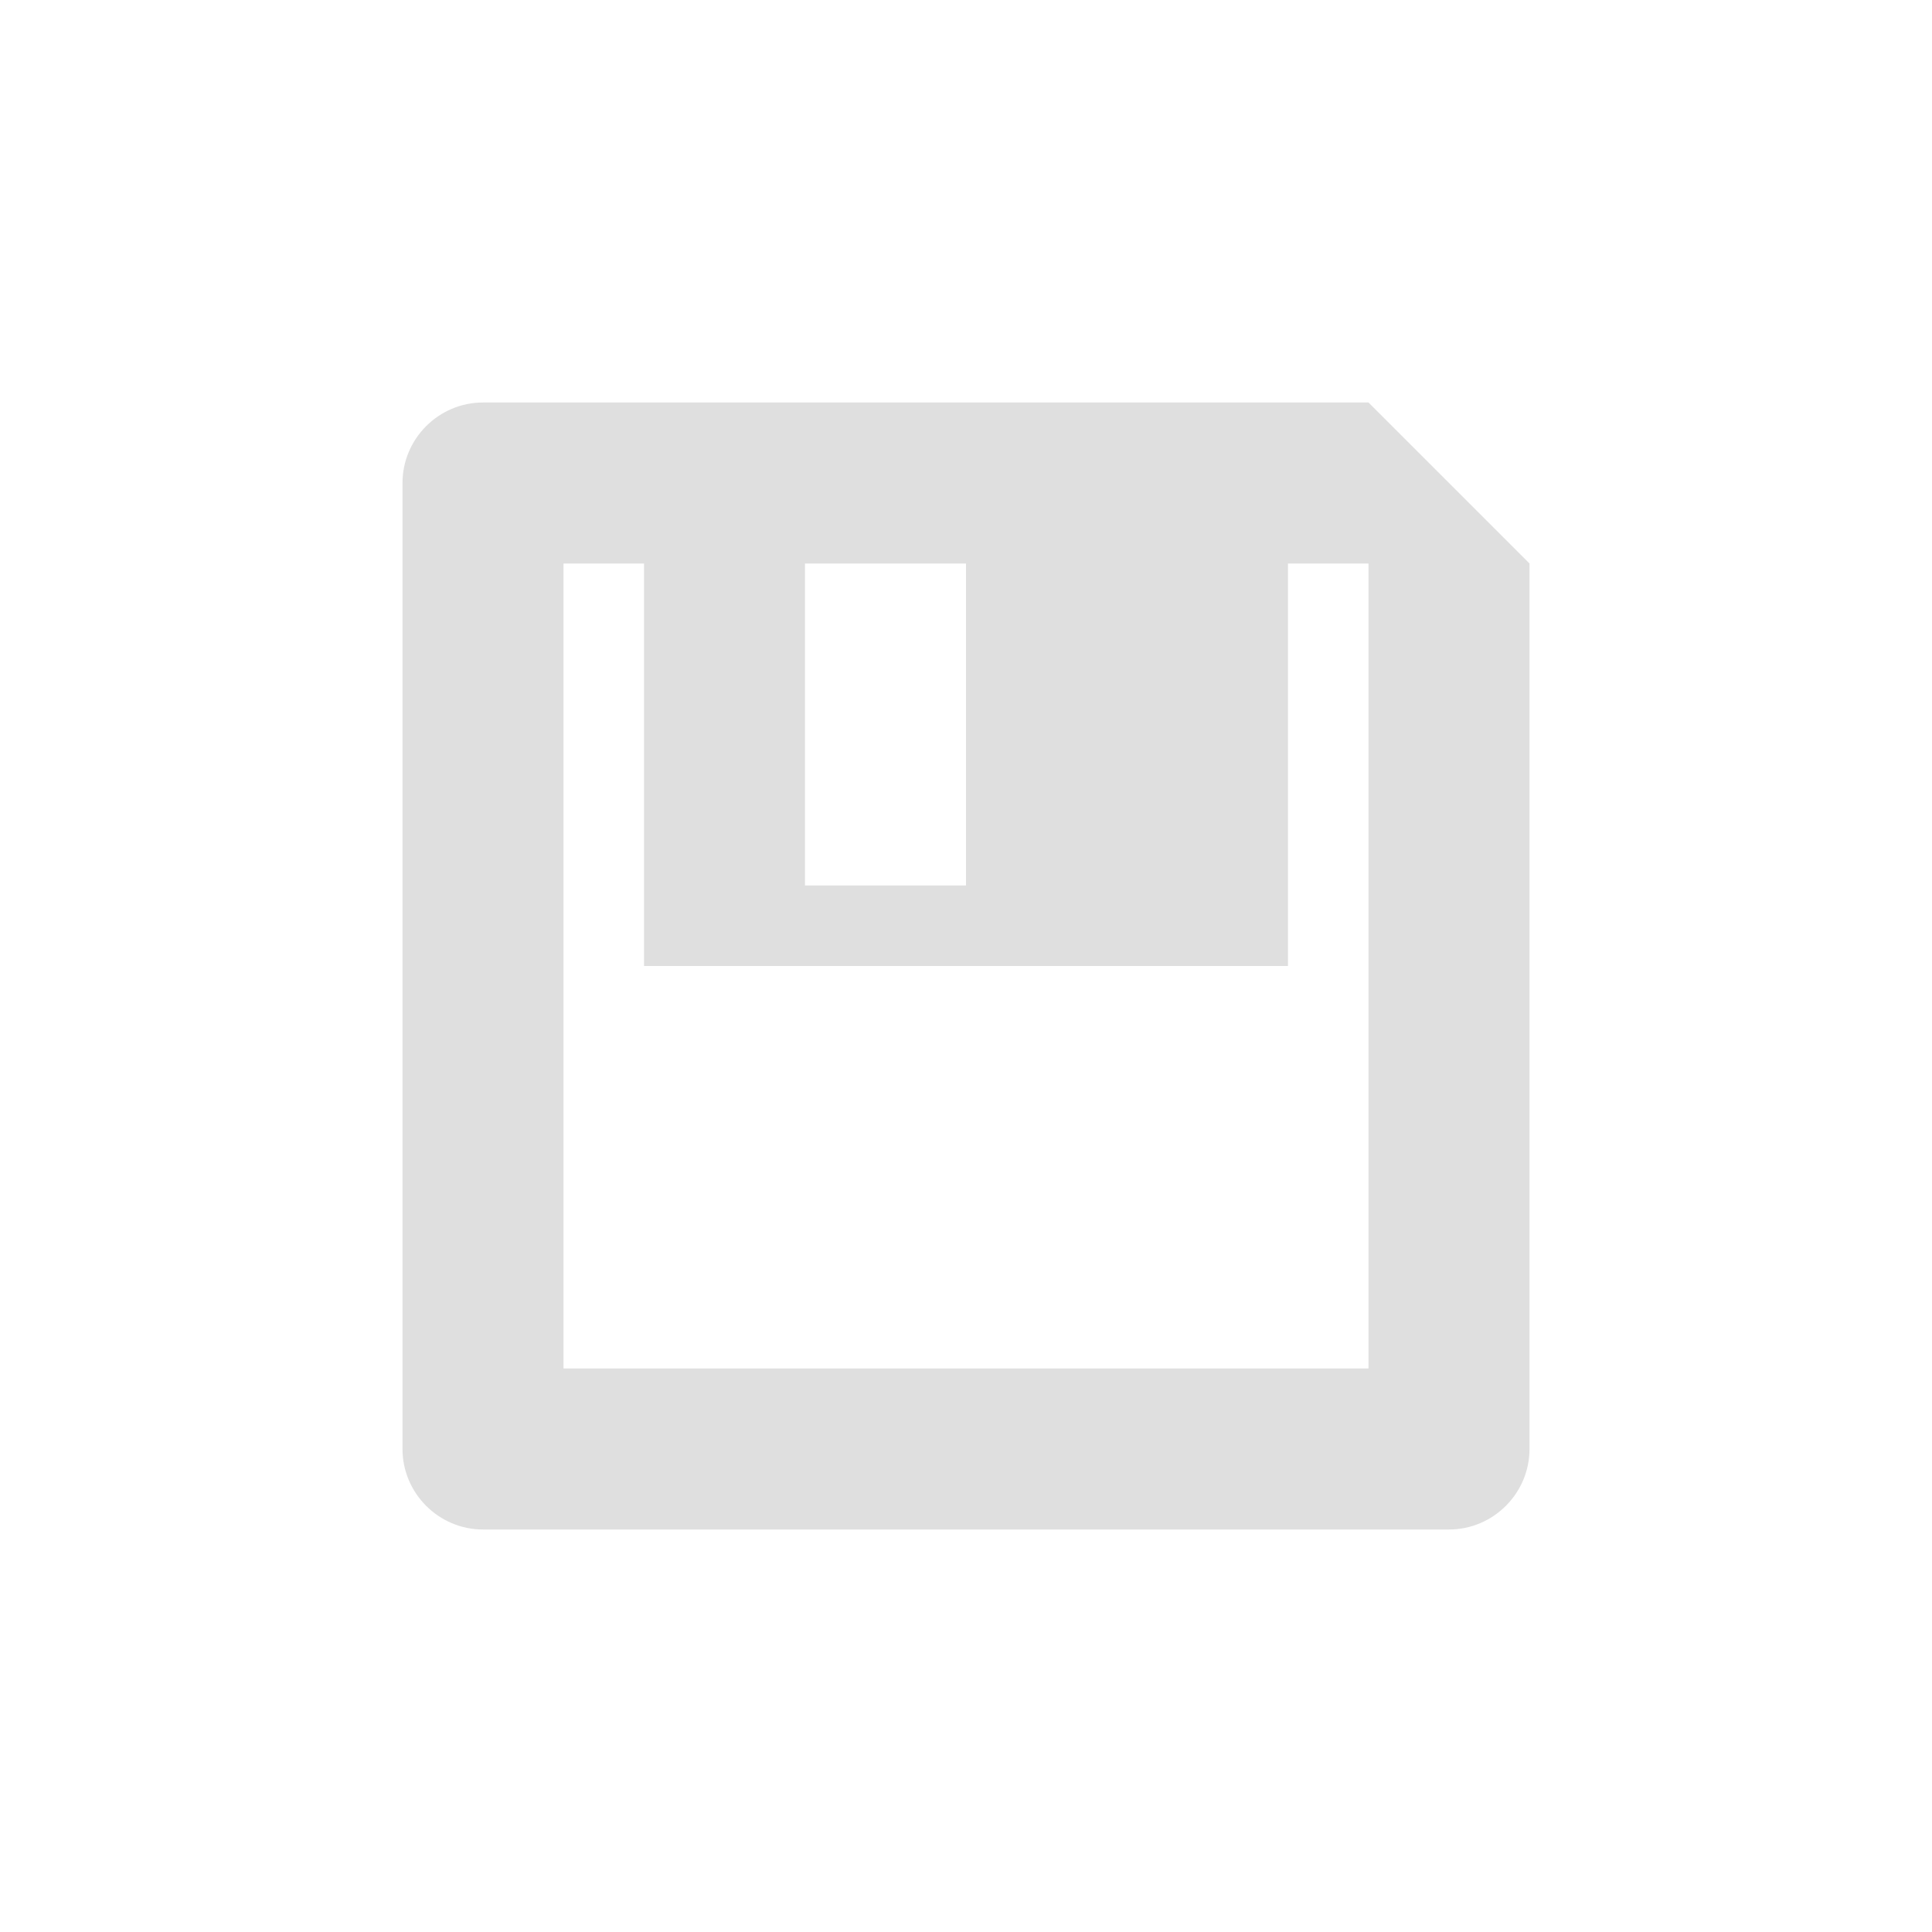
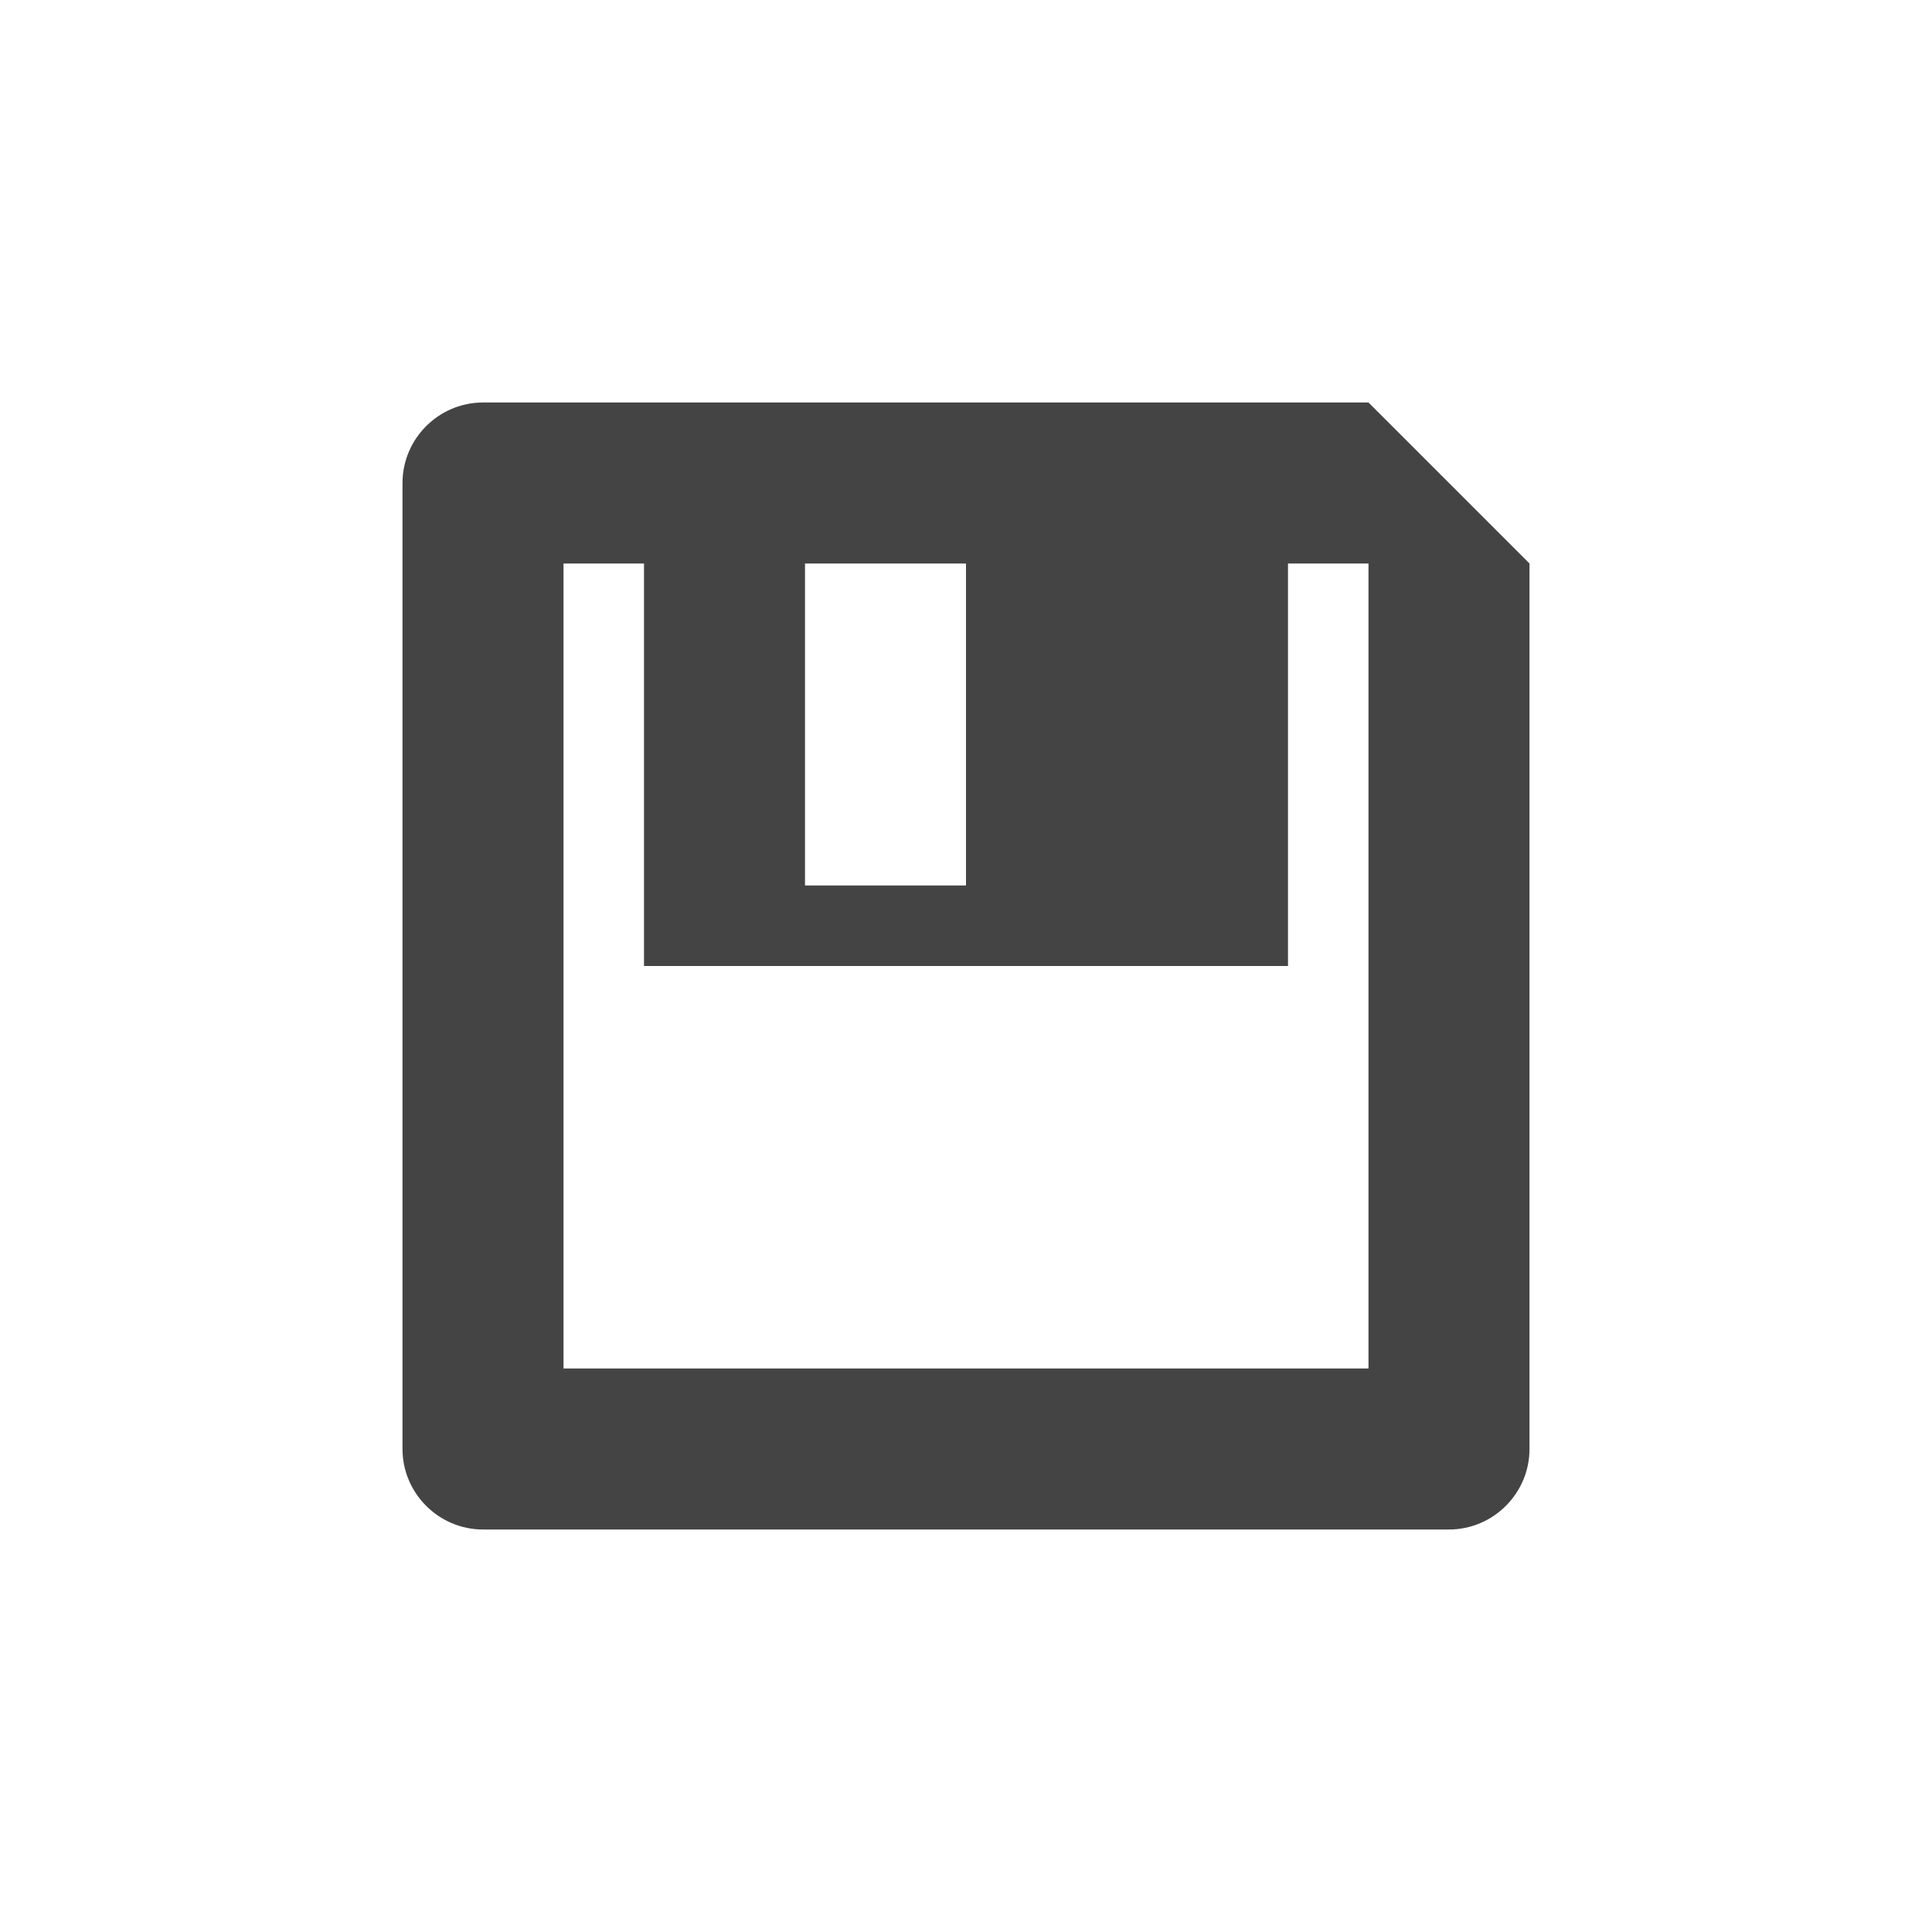
- <svg xmlns="http://www.w3.org/2000/svg" width="24" height="24" version="1.1">
-   <defs>
+ <svg xmlns="http://www.w3.org/2000/svg" width="24" height="24" version="1.1" id="svg1">
+   <defs id="defs1">
    <style id="current-color-scheme" type="text/css">
   .ColorScheme-Text { color:#dfdfdf; } .ColorScheme-Highlight { color:#4285f4; } .ColorScheme-NeutralText { color:#ff9800; } .ColorScheme-PositiveText { color:#4caf50; } .ColorScheme-NegativeText { color:#f44336; }
  </style>
  </defs>
-   <path style="fill:currentColor" class="ColorScheme-Text" d="m 18,19 c 0.55,0 1,-0.45 1,-1 V 7 L 17,5 H 6 C 5.45,5 5,5.45 5,6 v 12 c 0,0.55 0.45,1 1,1 z M 17,17 H 7 V 7 h 1 v 5 h 8 V 7 h 1 z M 12,11 H 10 V 7 h 2 z" />
+   <path style="fill:#444444;fill-opacity:1" class="ColorScheme-Text" d="m 18,19 c 0.55,0 1,-0.45 1,-1 V 7 L 17,5 H 6 C 5.45,5 5,5.45 5,6 v 12 c 0,0.55 0.45,1 1,1 z M 17,17 H 7 V 7 h 1 v 5 h 8 V 7 h 1 z M 12,11 H 10 V 7 h 2 z" id="path1" />
</svg>
